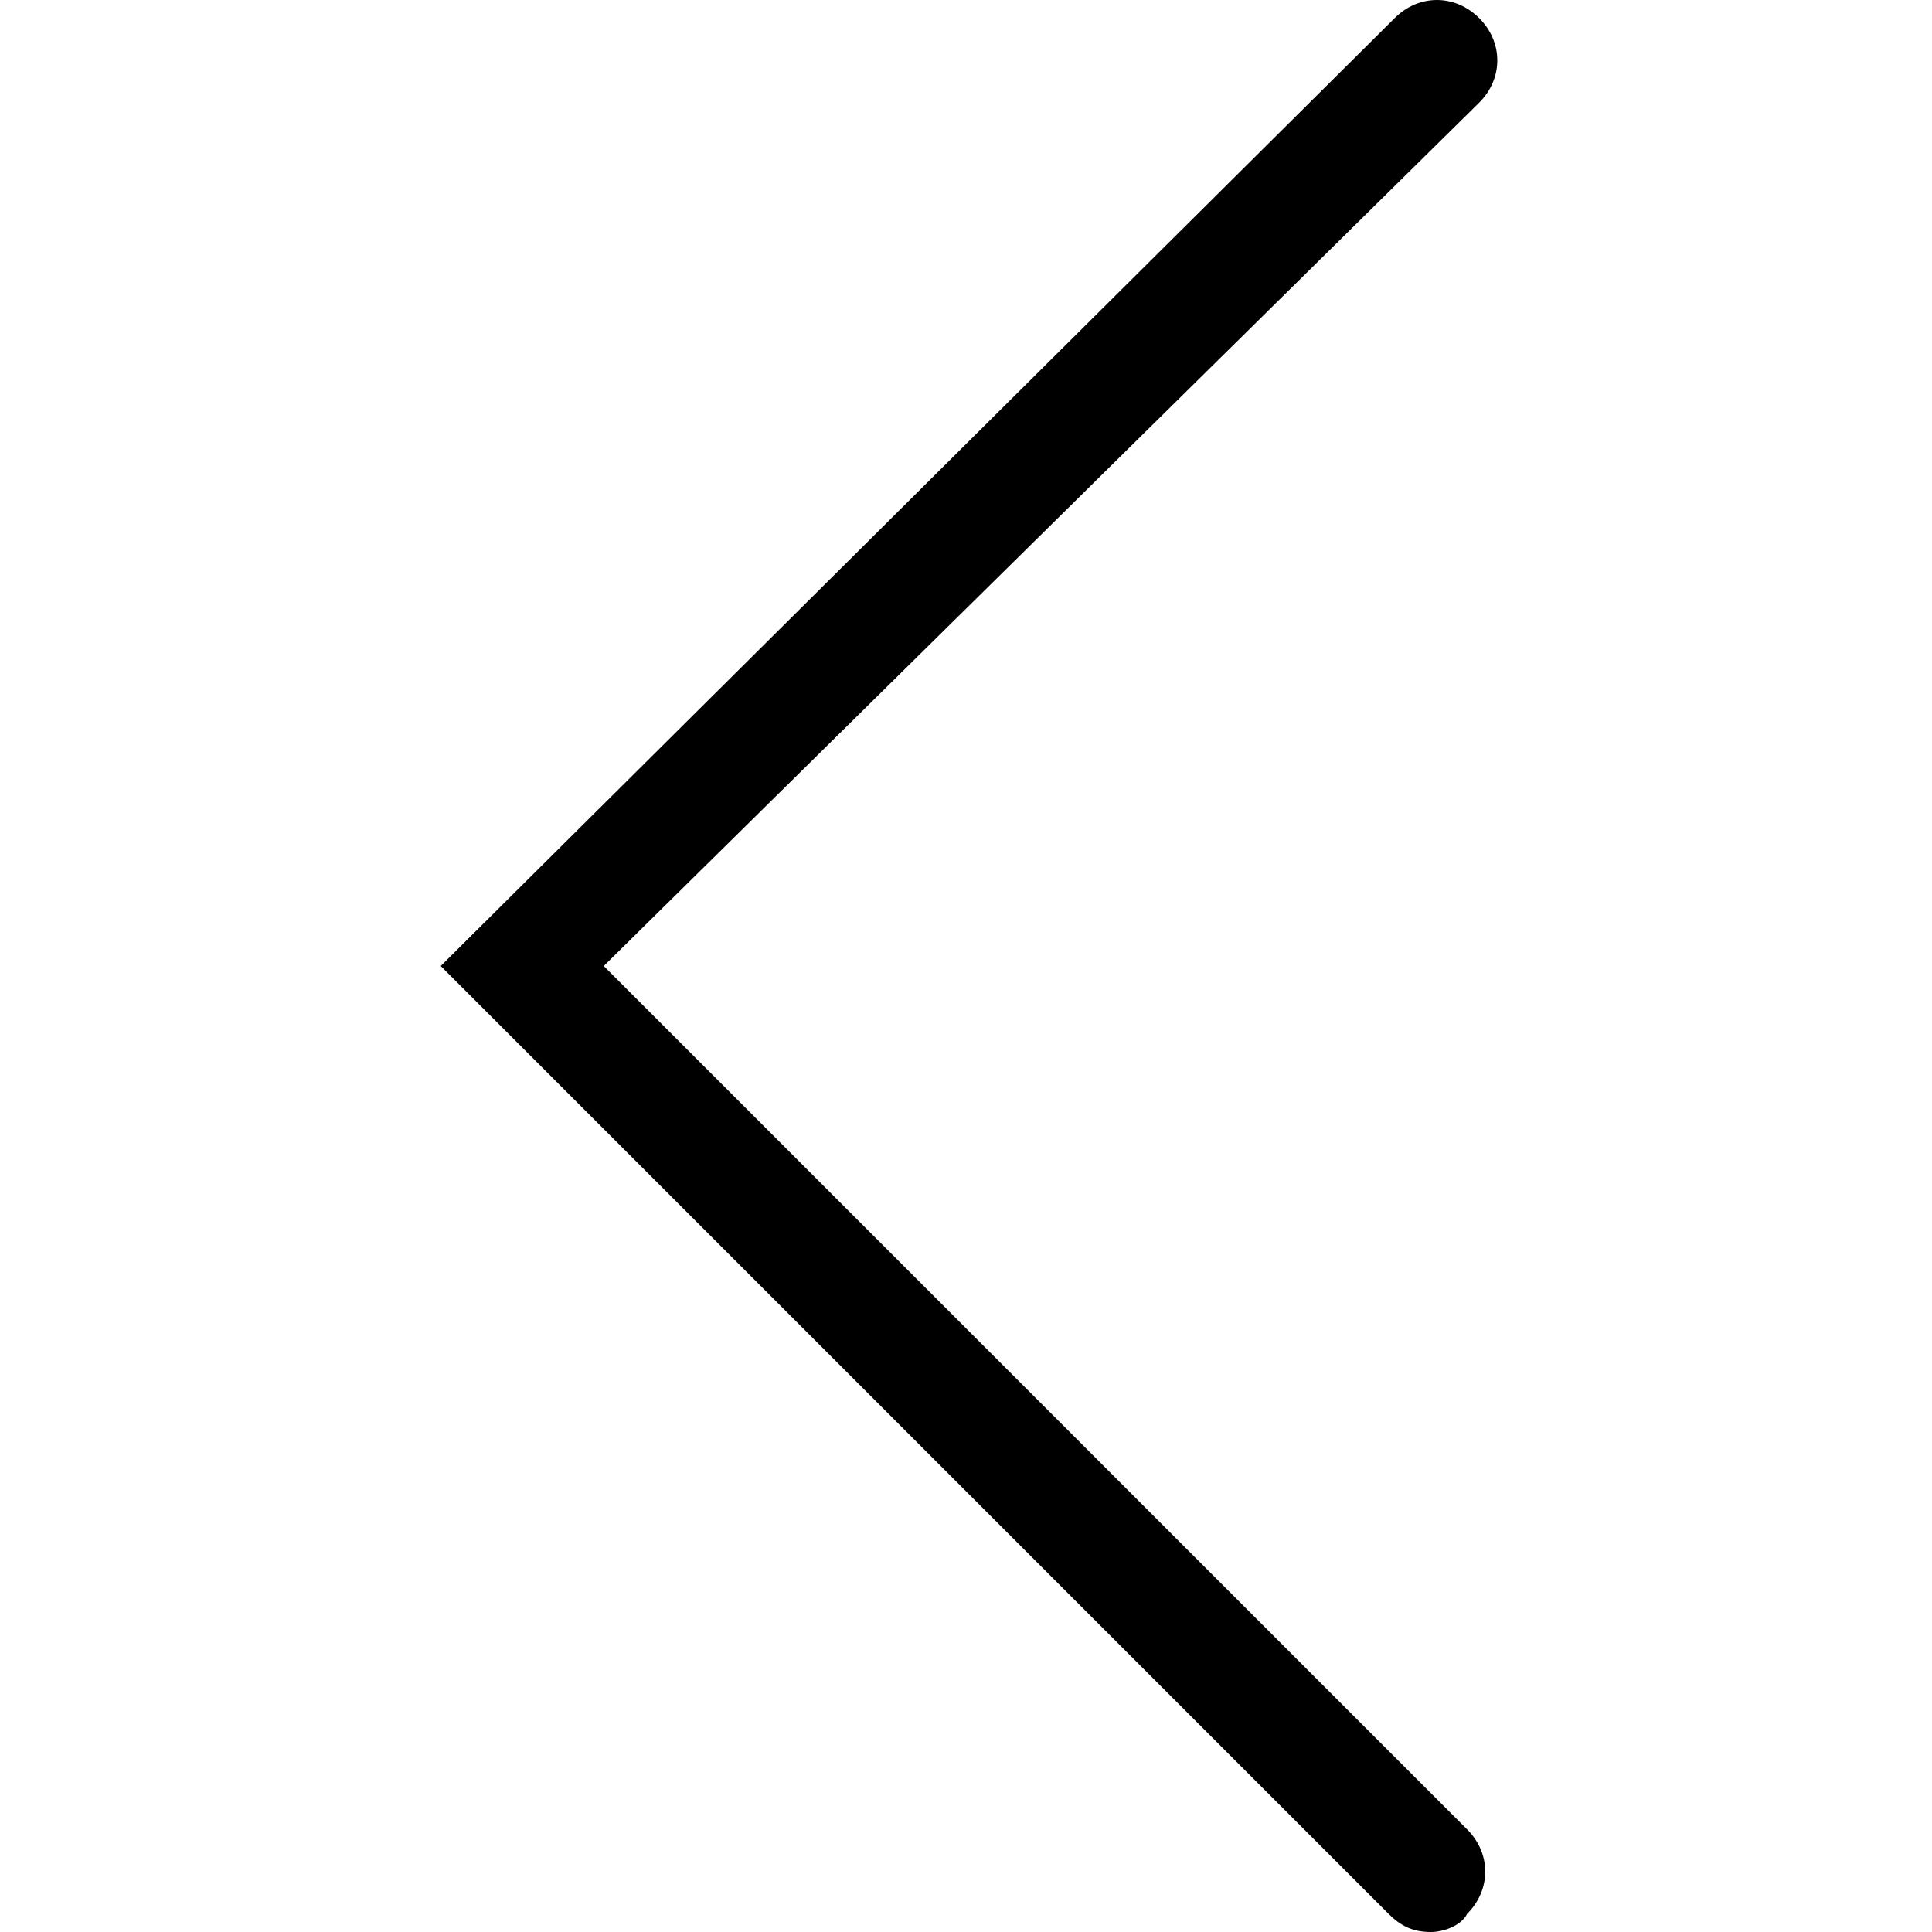
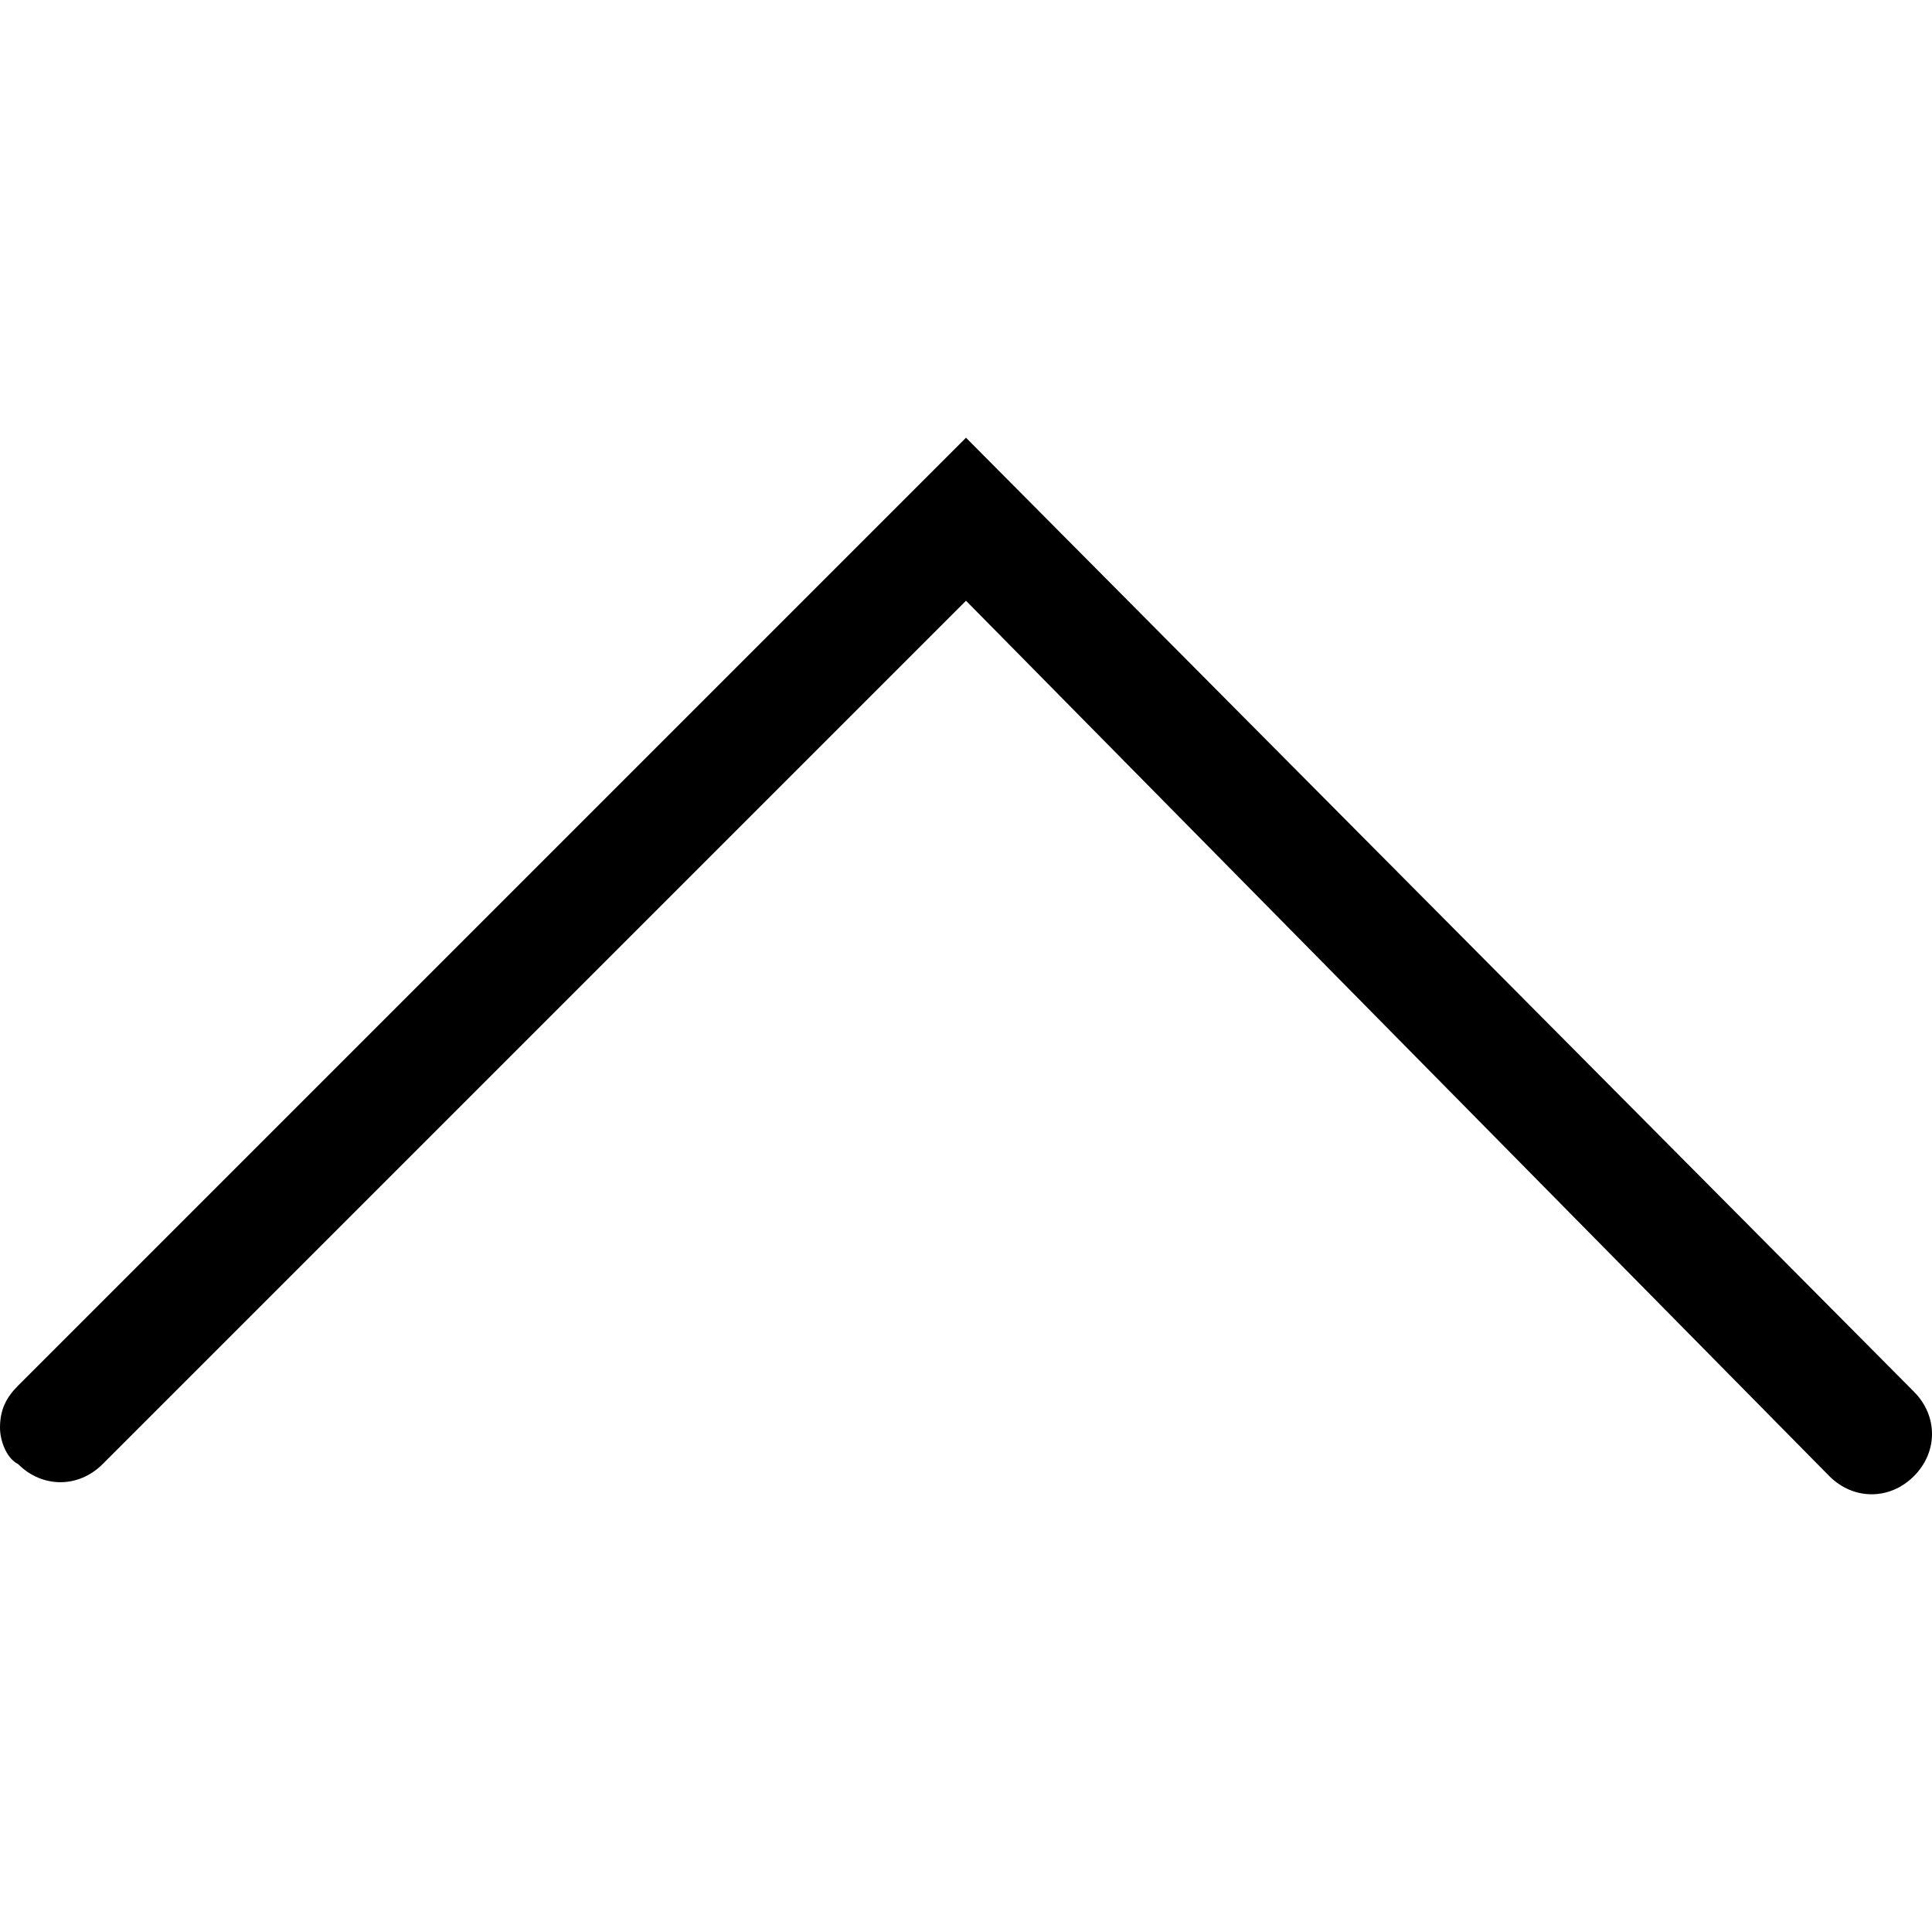
<svg xmlns="http://www.w3.org/2000/svg" version="1.1" id="Ebene_1" x="0px" y="0px" viewBox="0 0 32 32" style="enable-background:new 0 0 32 32;" xml:space="preserve">
-   <g>
-     <path d="M23.7,32c-0.3,0-0.5-0.1-0.7-0.3L7.3,16L23.1,0.3c0.4-0.4,1-0.4,1.4,0c0.4,0.4,0.4,1,0,1.4L10,16l14.3,14.3   c0.4,0.4,0.4,1,0,1.4C24.2,31.9,23.9,32,23.7,32z" />
+   <defs id="defs9" />
+   <g id="g4" transform="rotate(90,16.025,15.975)">
+     <path d="M 23.7,32 C 23.4,32 23.2,31.9 23,31.7 L 7.3,16 23.1,0.3 c 0.4,-0.4 1,-0.4 1.4,0 0.4,0.4 0.4,1 0,1.4 L 10,16 24.3,30.3 c 0.4,0.4 0.4,1 0,1.4 -0.1,0.2 -0.4,0.3 -0.6,0.3 z" id="path2" />
  </g>
</svg>
